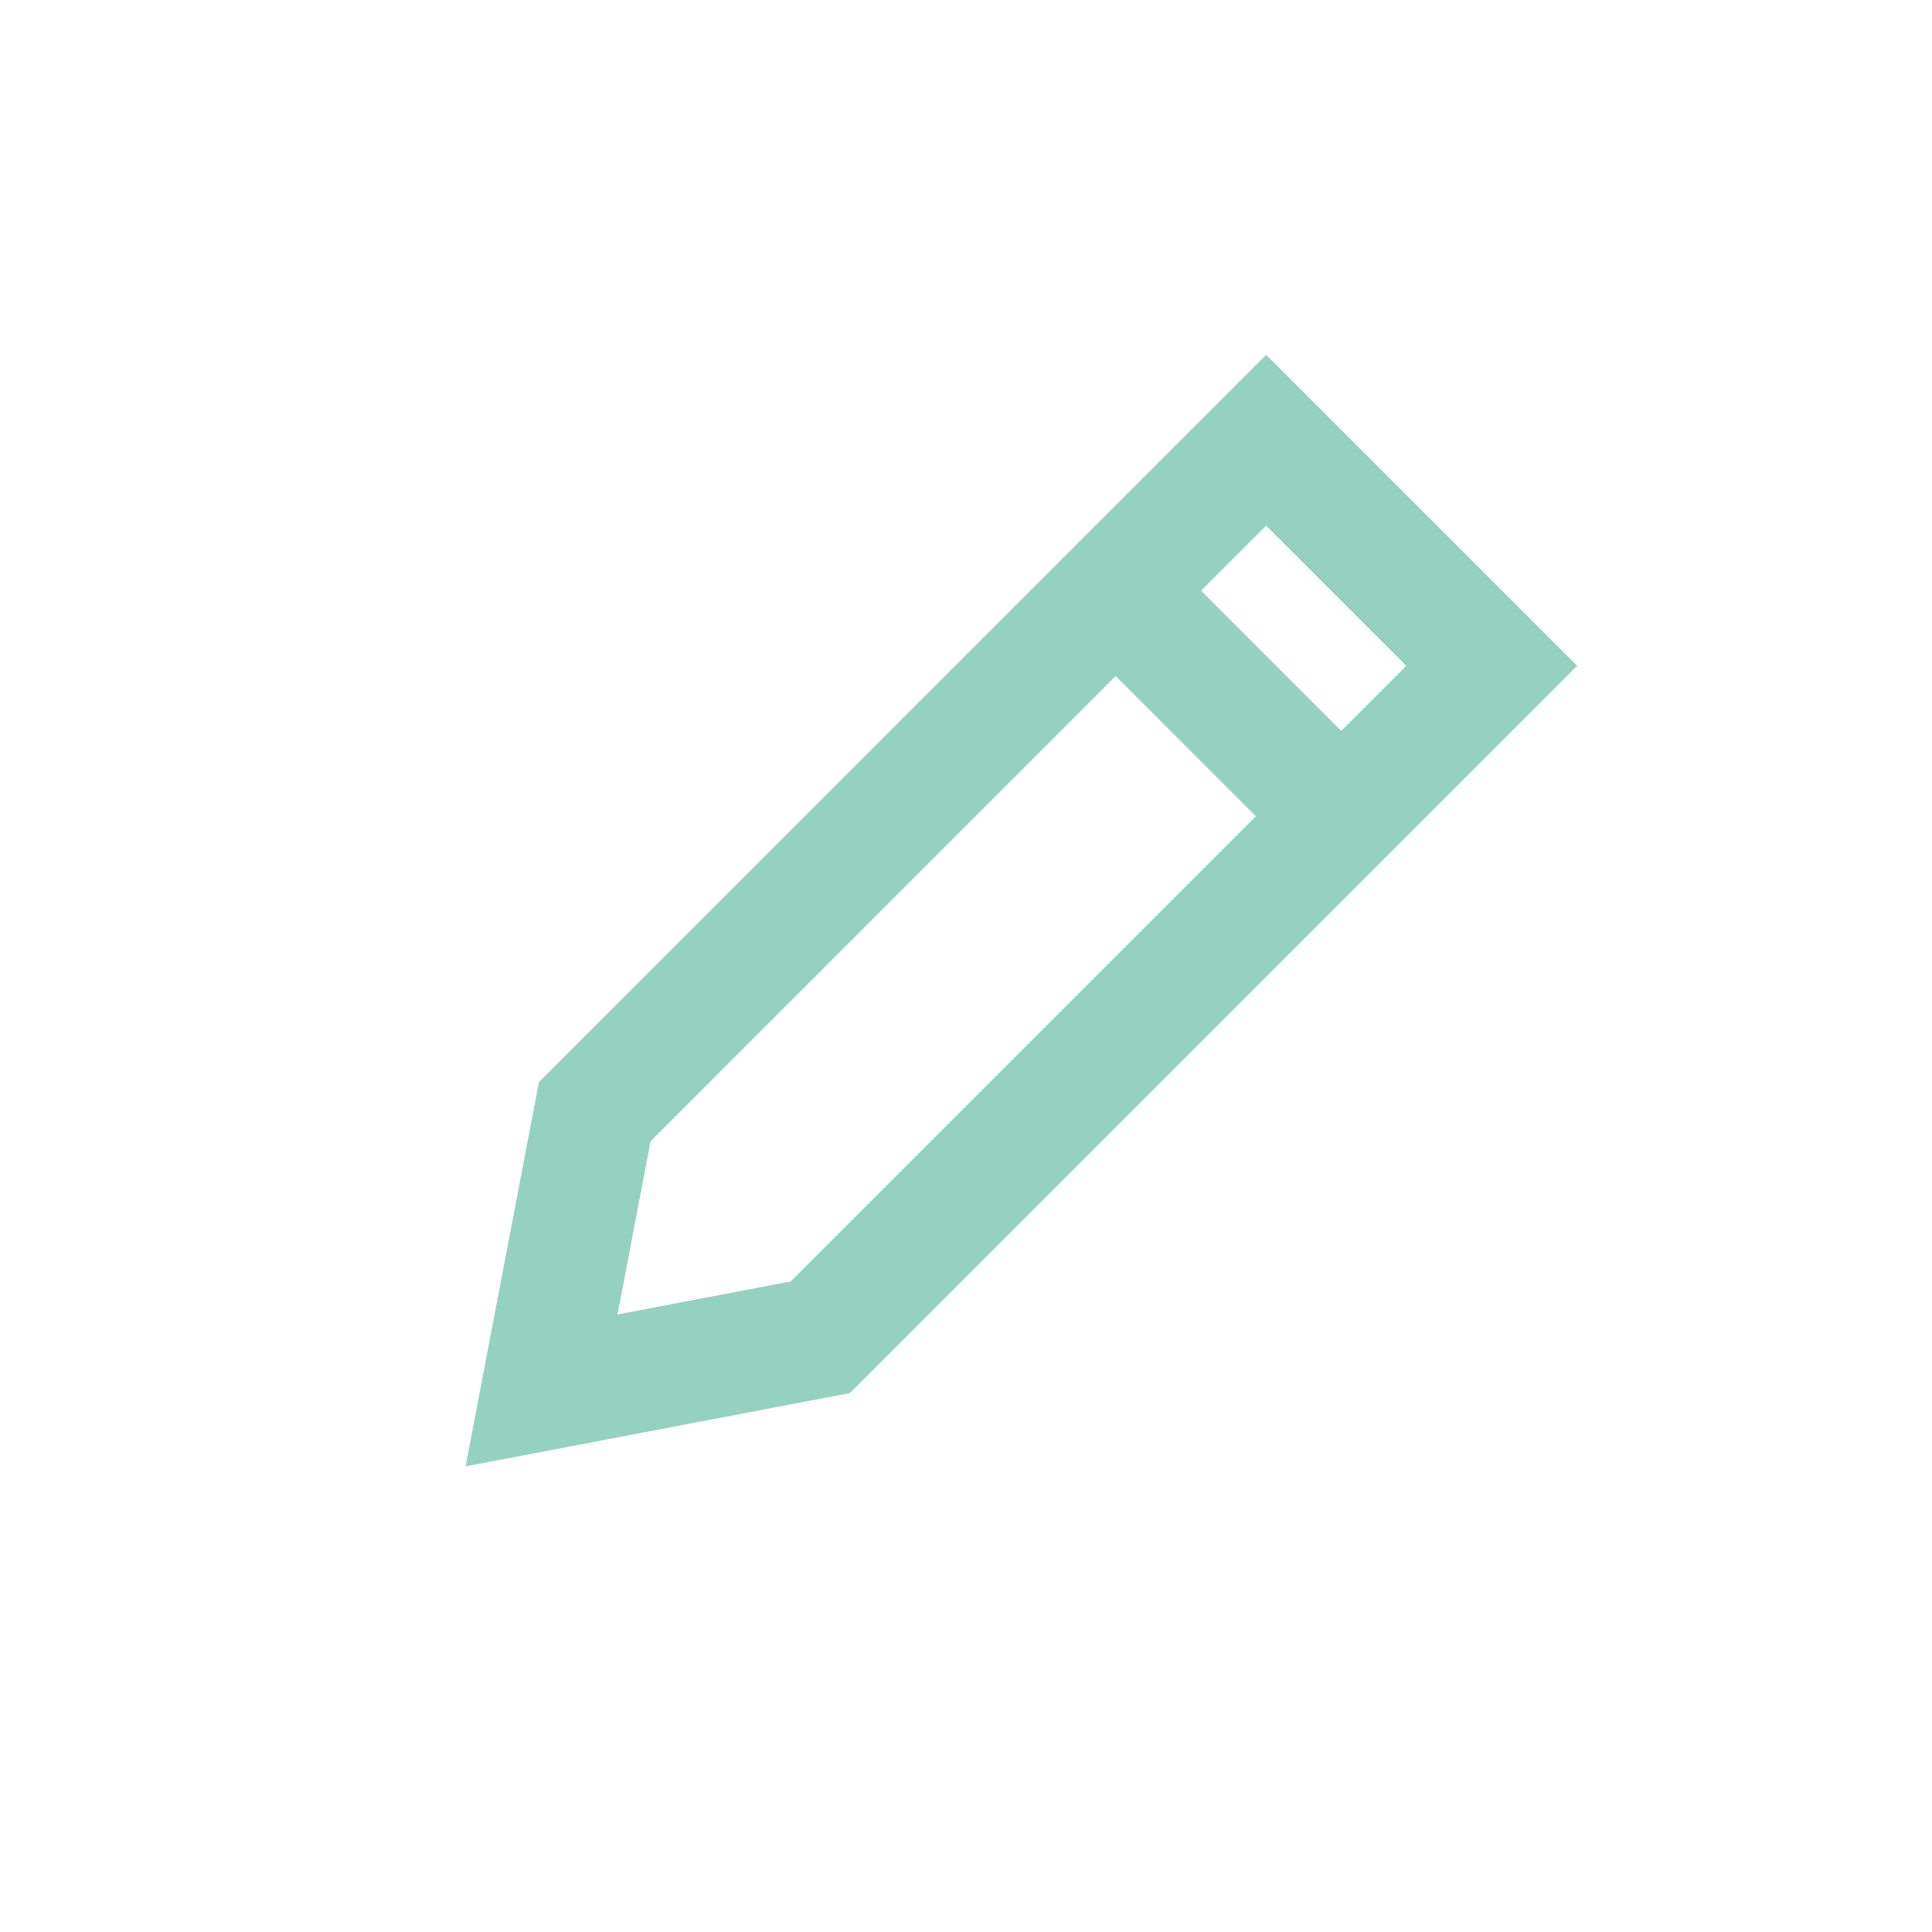
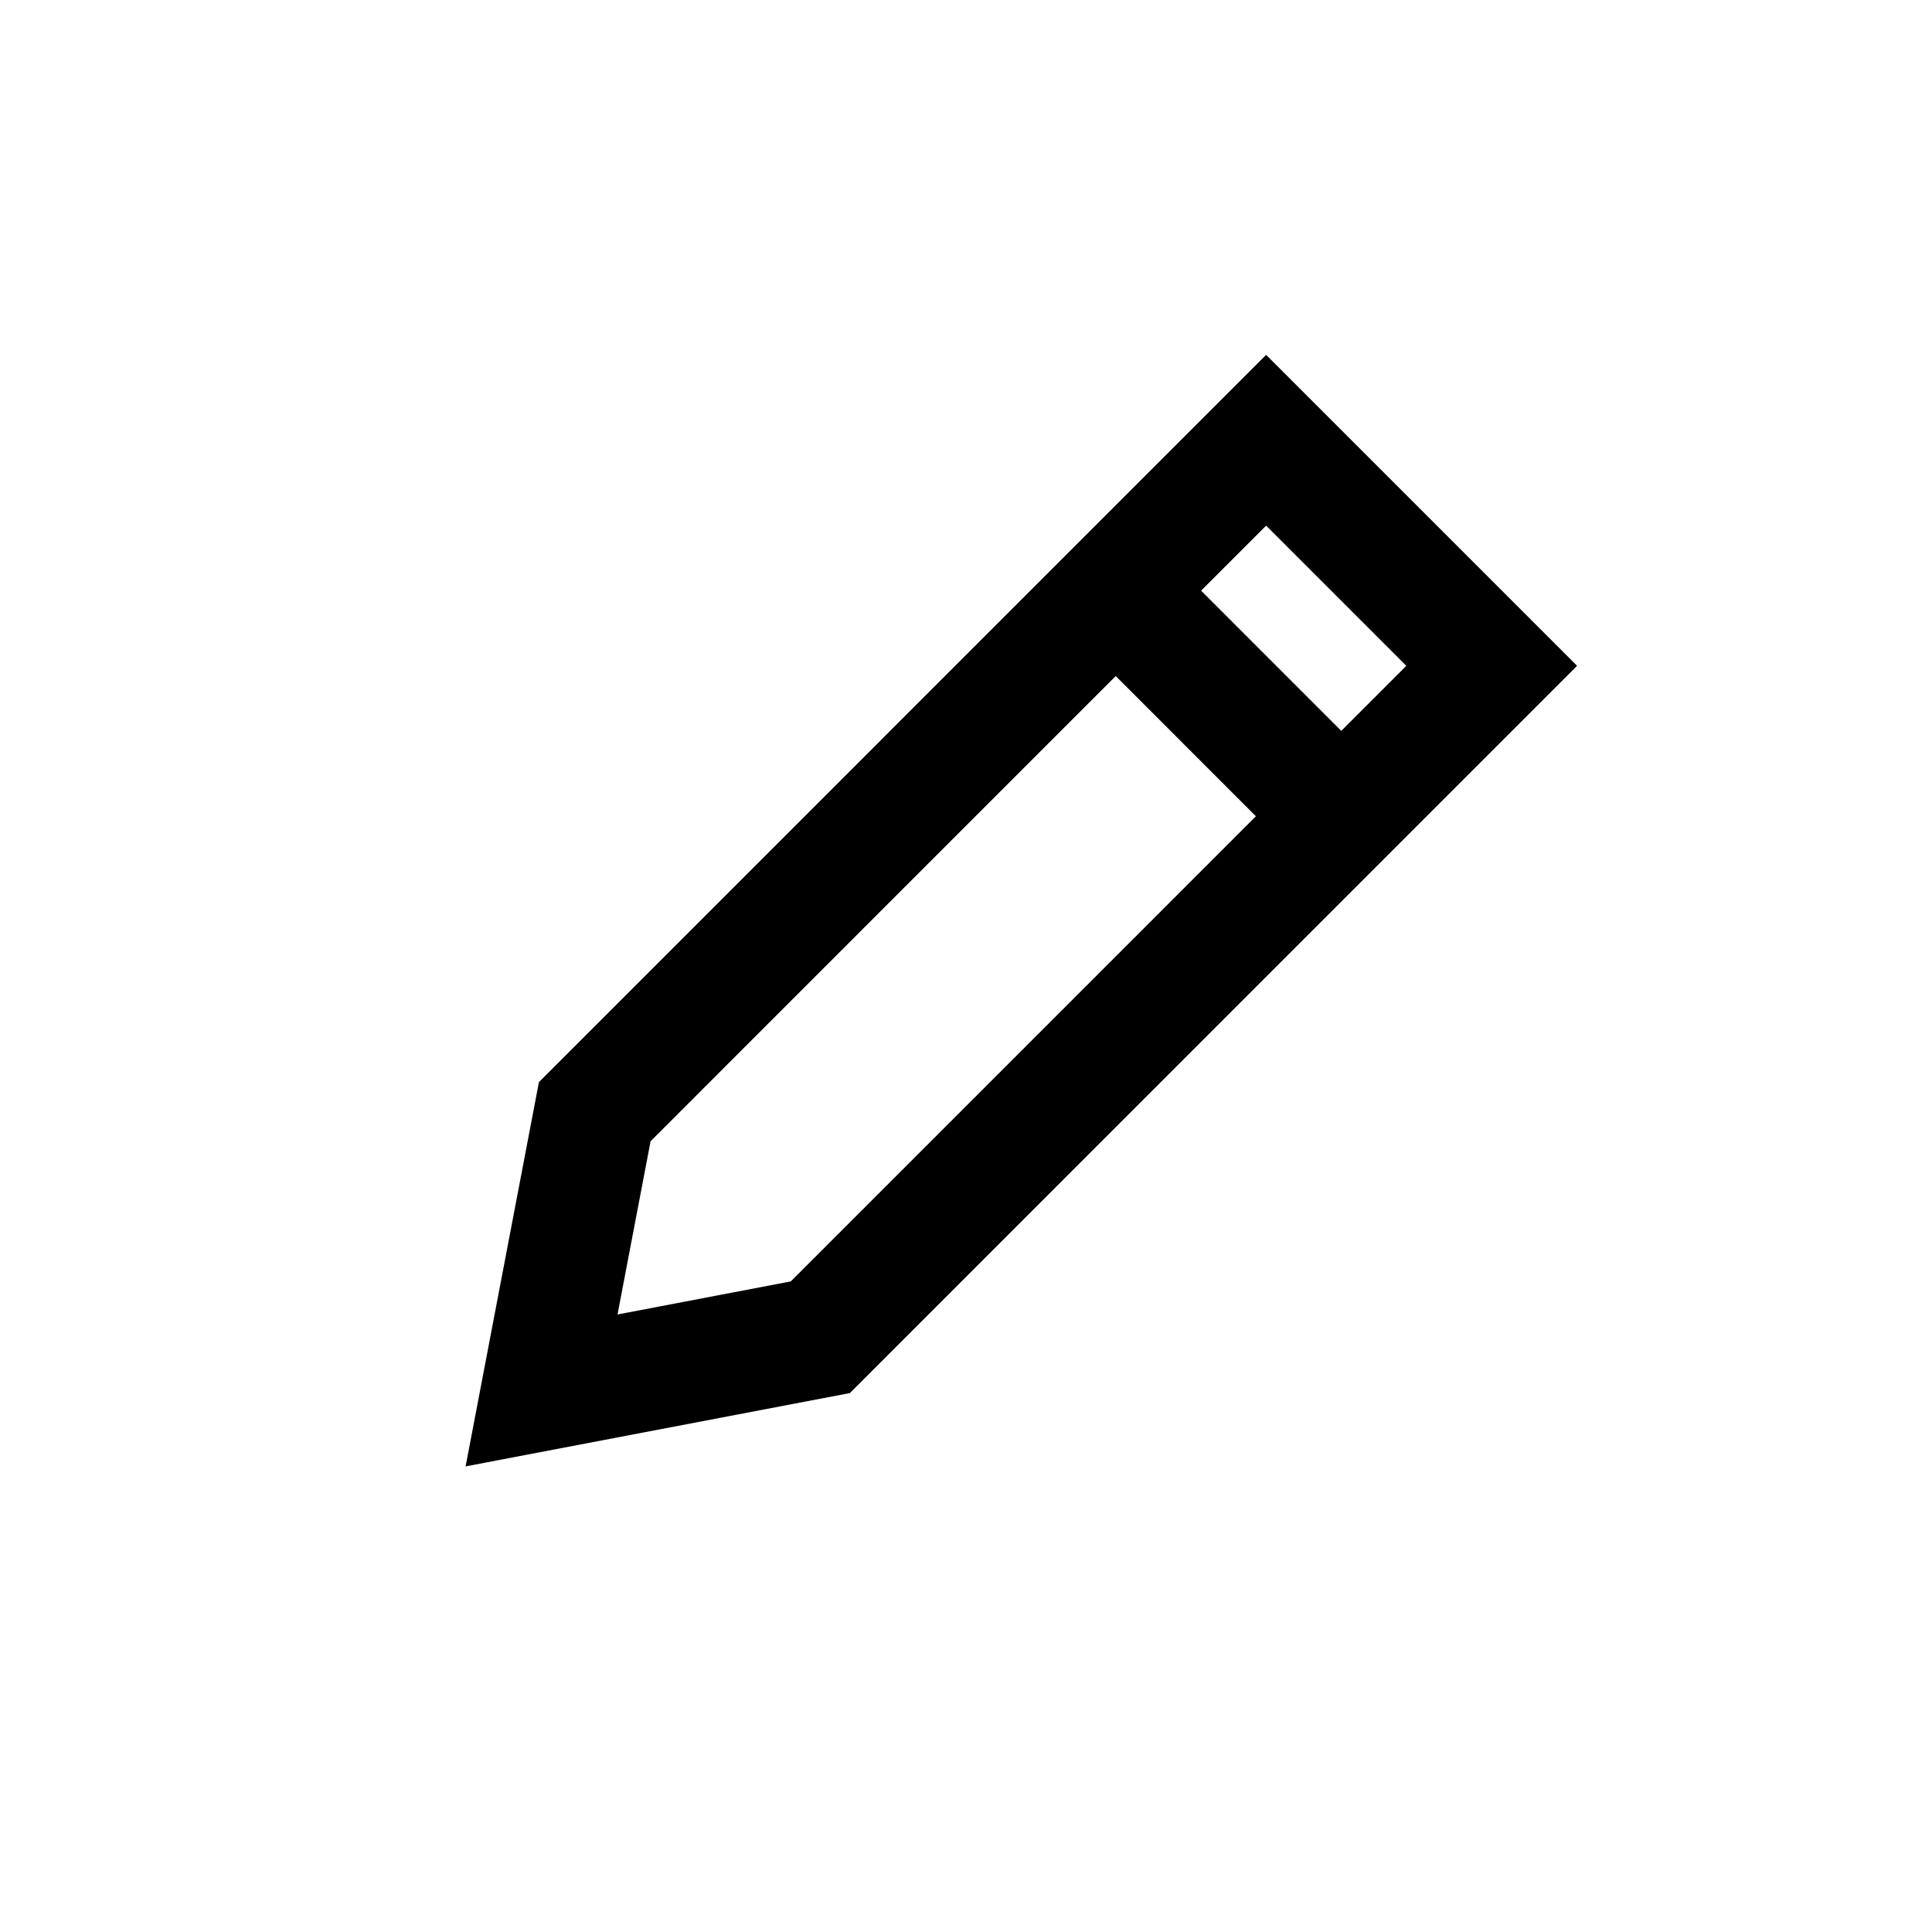
<svg xmlns="http://www.w3.org/2000/svg" width="32" height="32" viewBox="0 0 32 32" fill="none">
  <g opacity="1">
-     <path d="M13.587 22.149L8.97 23.03L9.851 18.413L20.971 7.292L24.707 11.028L13.587 22.149Z" stroke="#94d1be" stroke-width="2" stroke-miterlimit="10" />
-     <path d="M18.48 9.783L22.216 13.52" stroke="#94d1be" stroke-width="2" stroke-miterlimit="10" />
+     <path d="M13.587 22.149L8.97 23.03L9.851 18.413L20.971 7.292L24.707 11.028L13.587 22.149Z" stroke="black" stroke-width="2" stroke-miterlimit="10" />
+     <path d="M18.48 9.783L22.216 13.52" stroke="black" stroke-width="2" stroke-miterlimit="10" />
  </g>
</svg>
